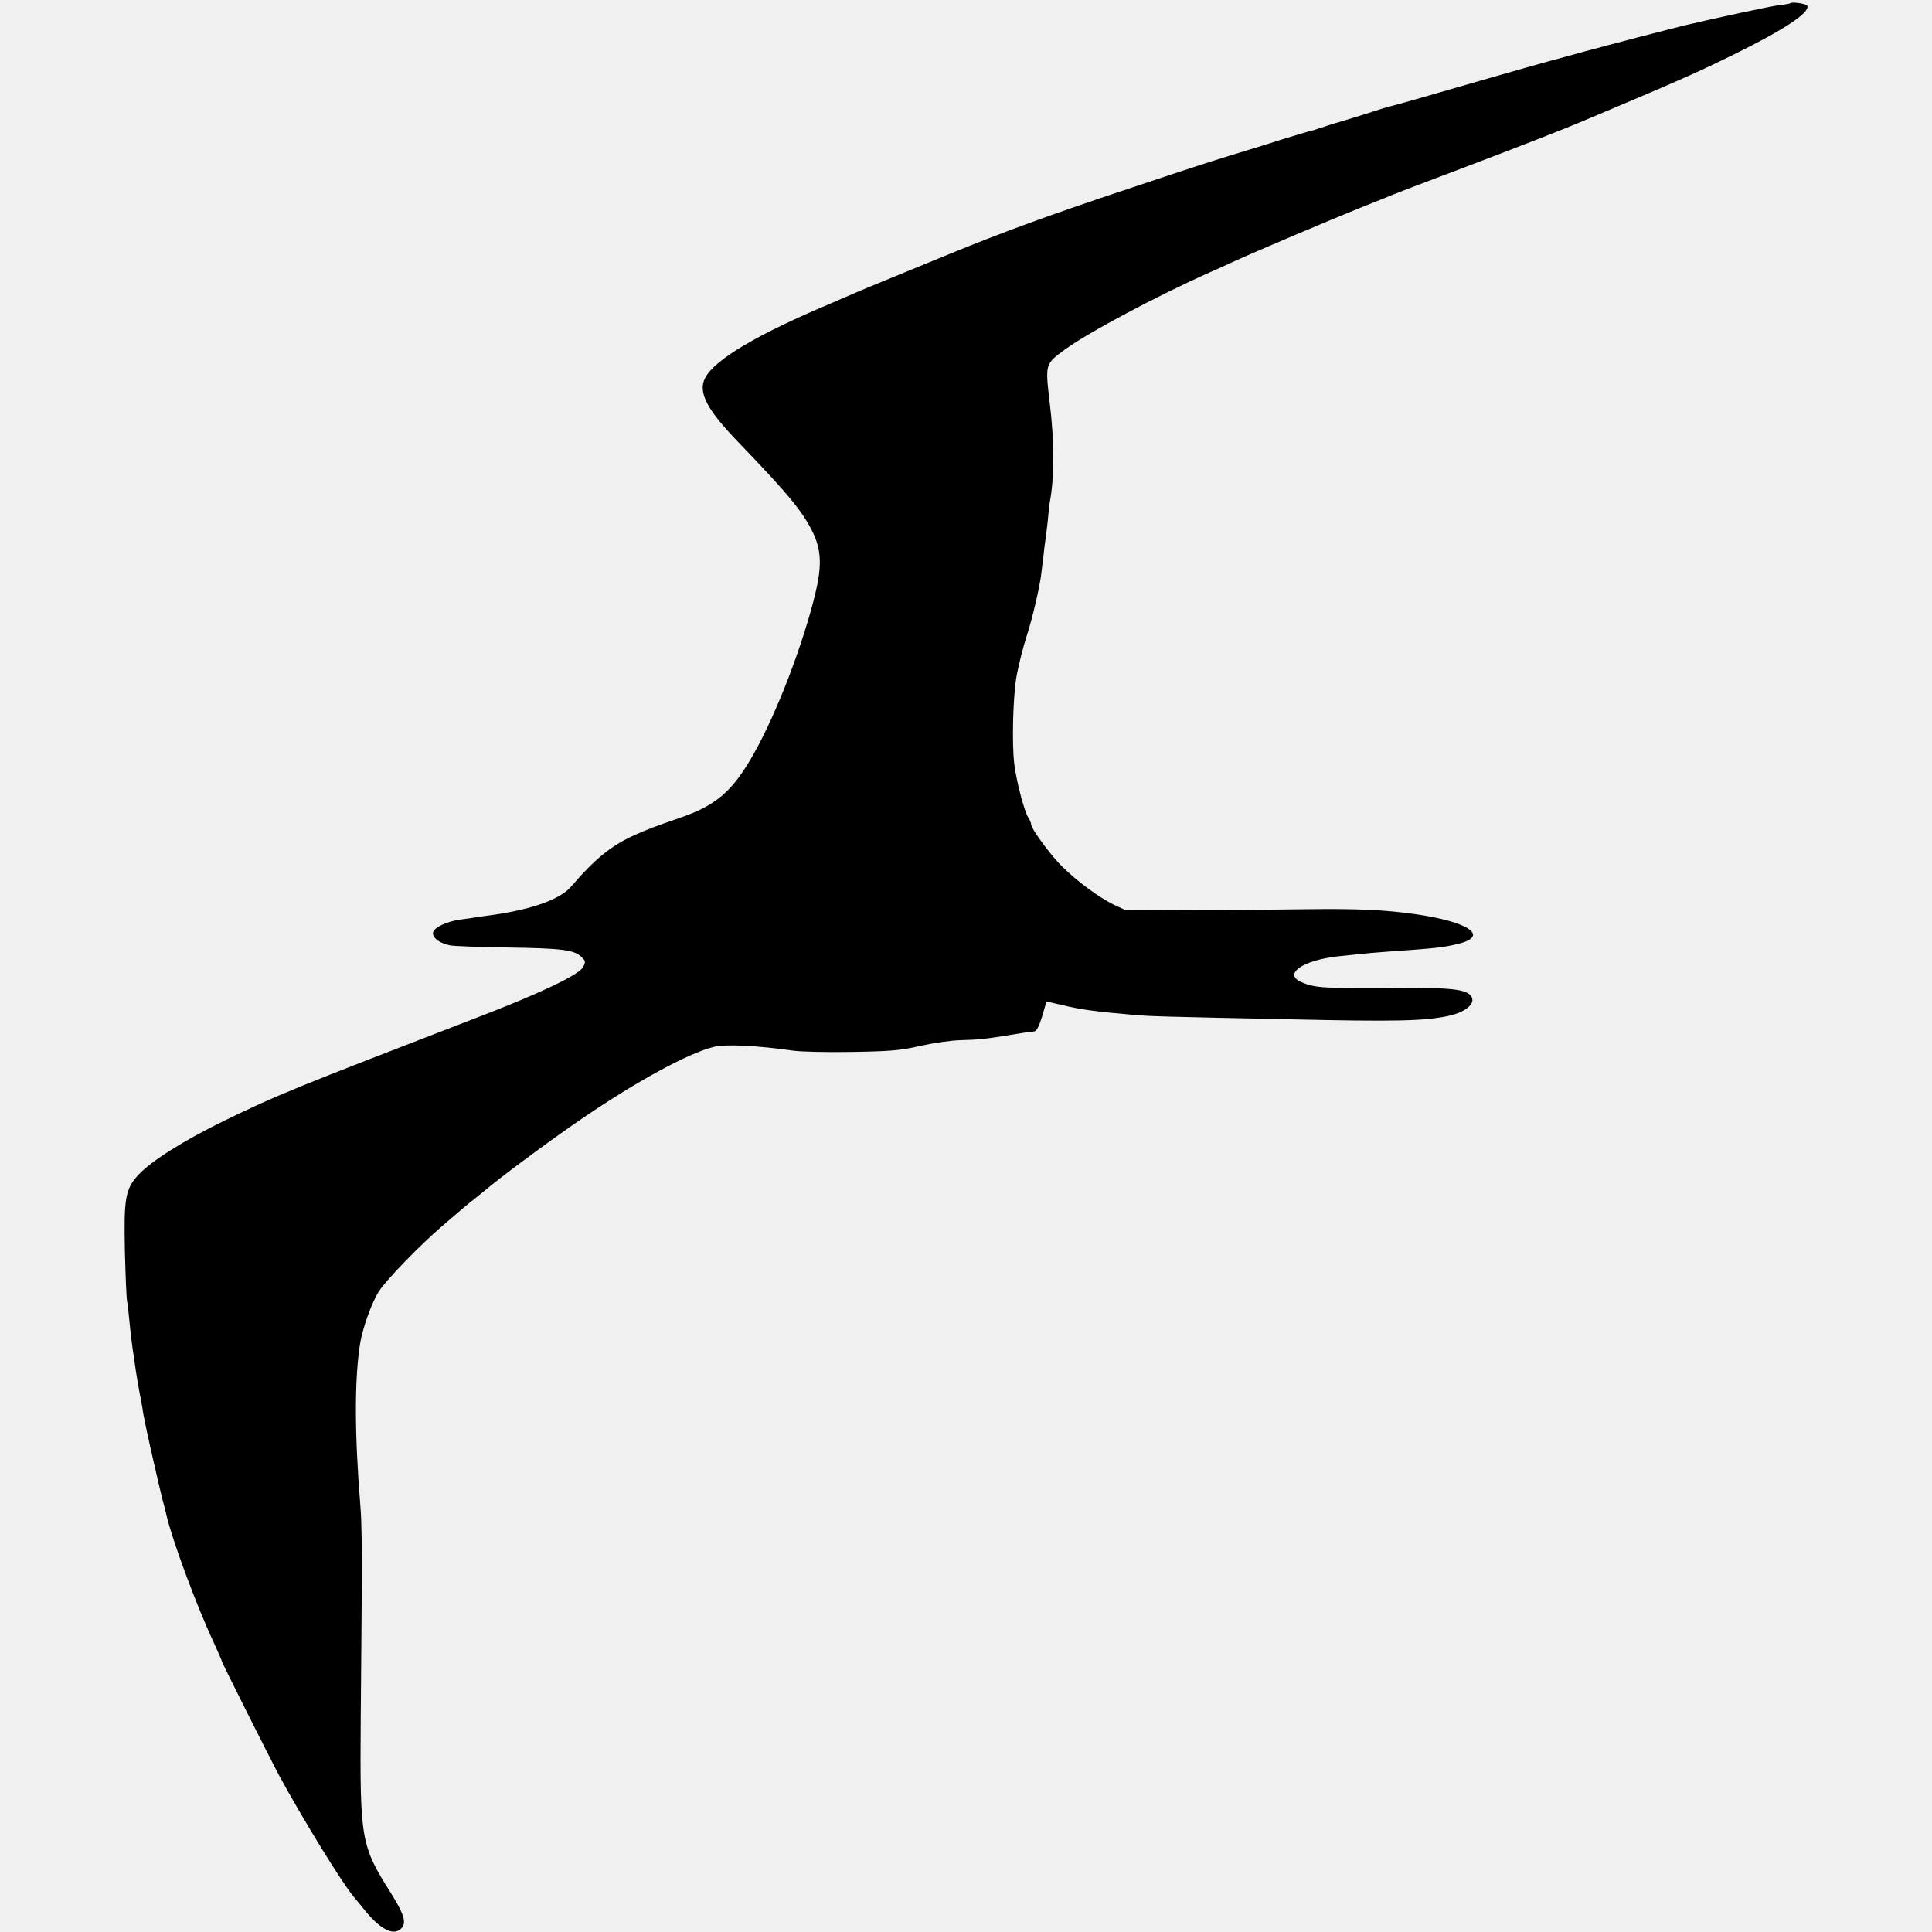
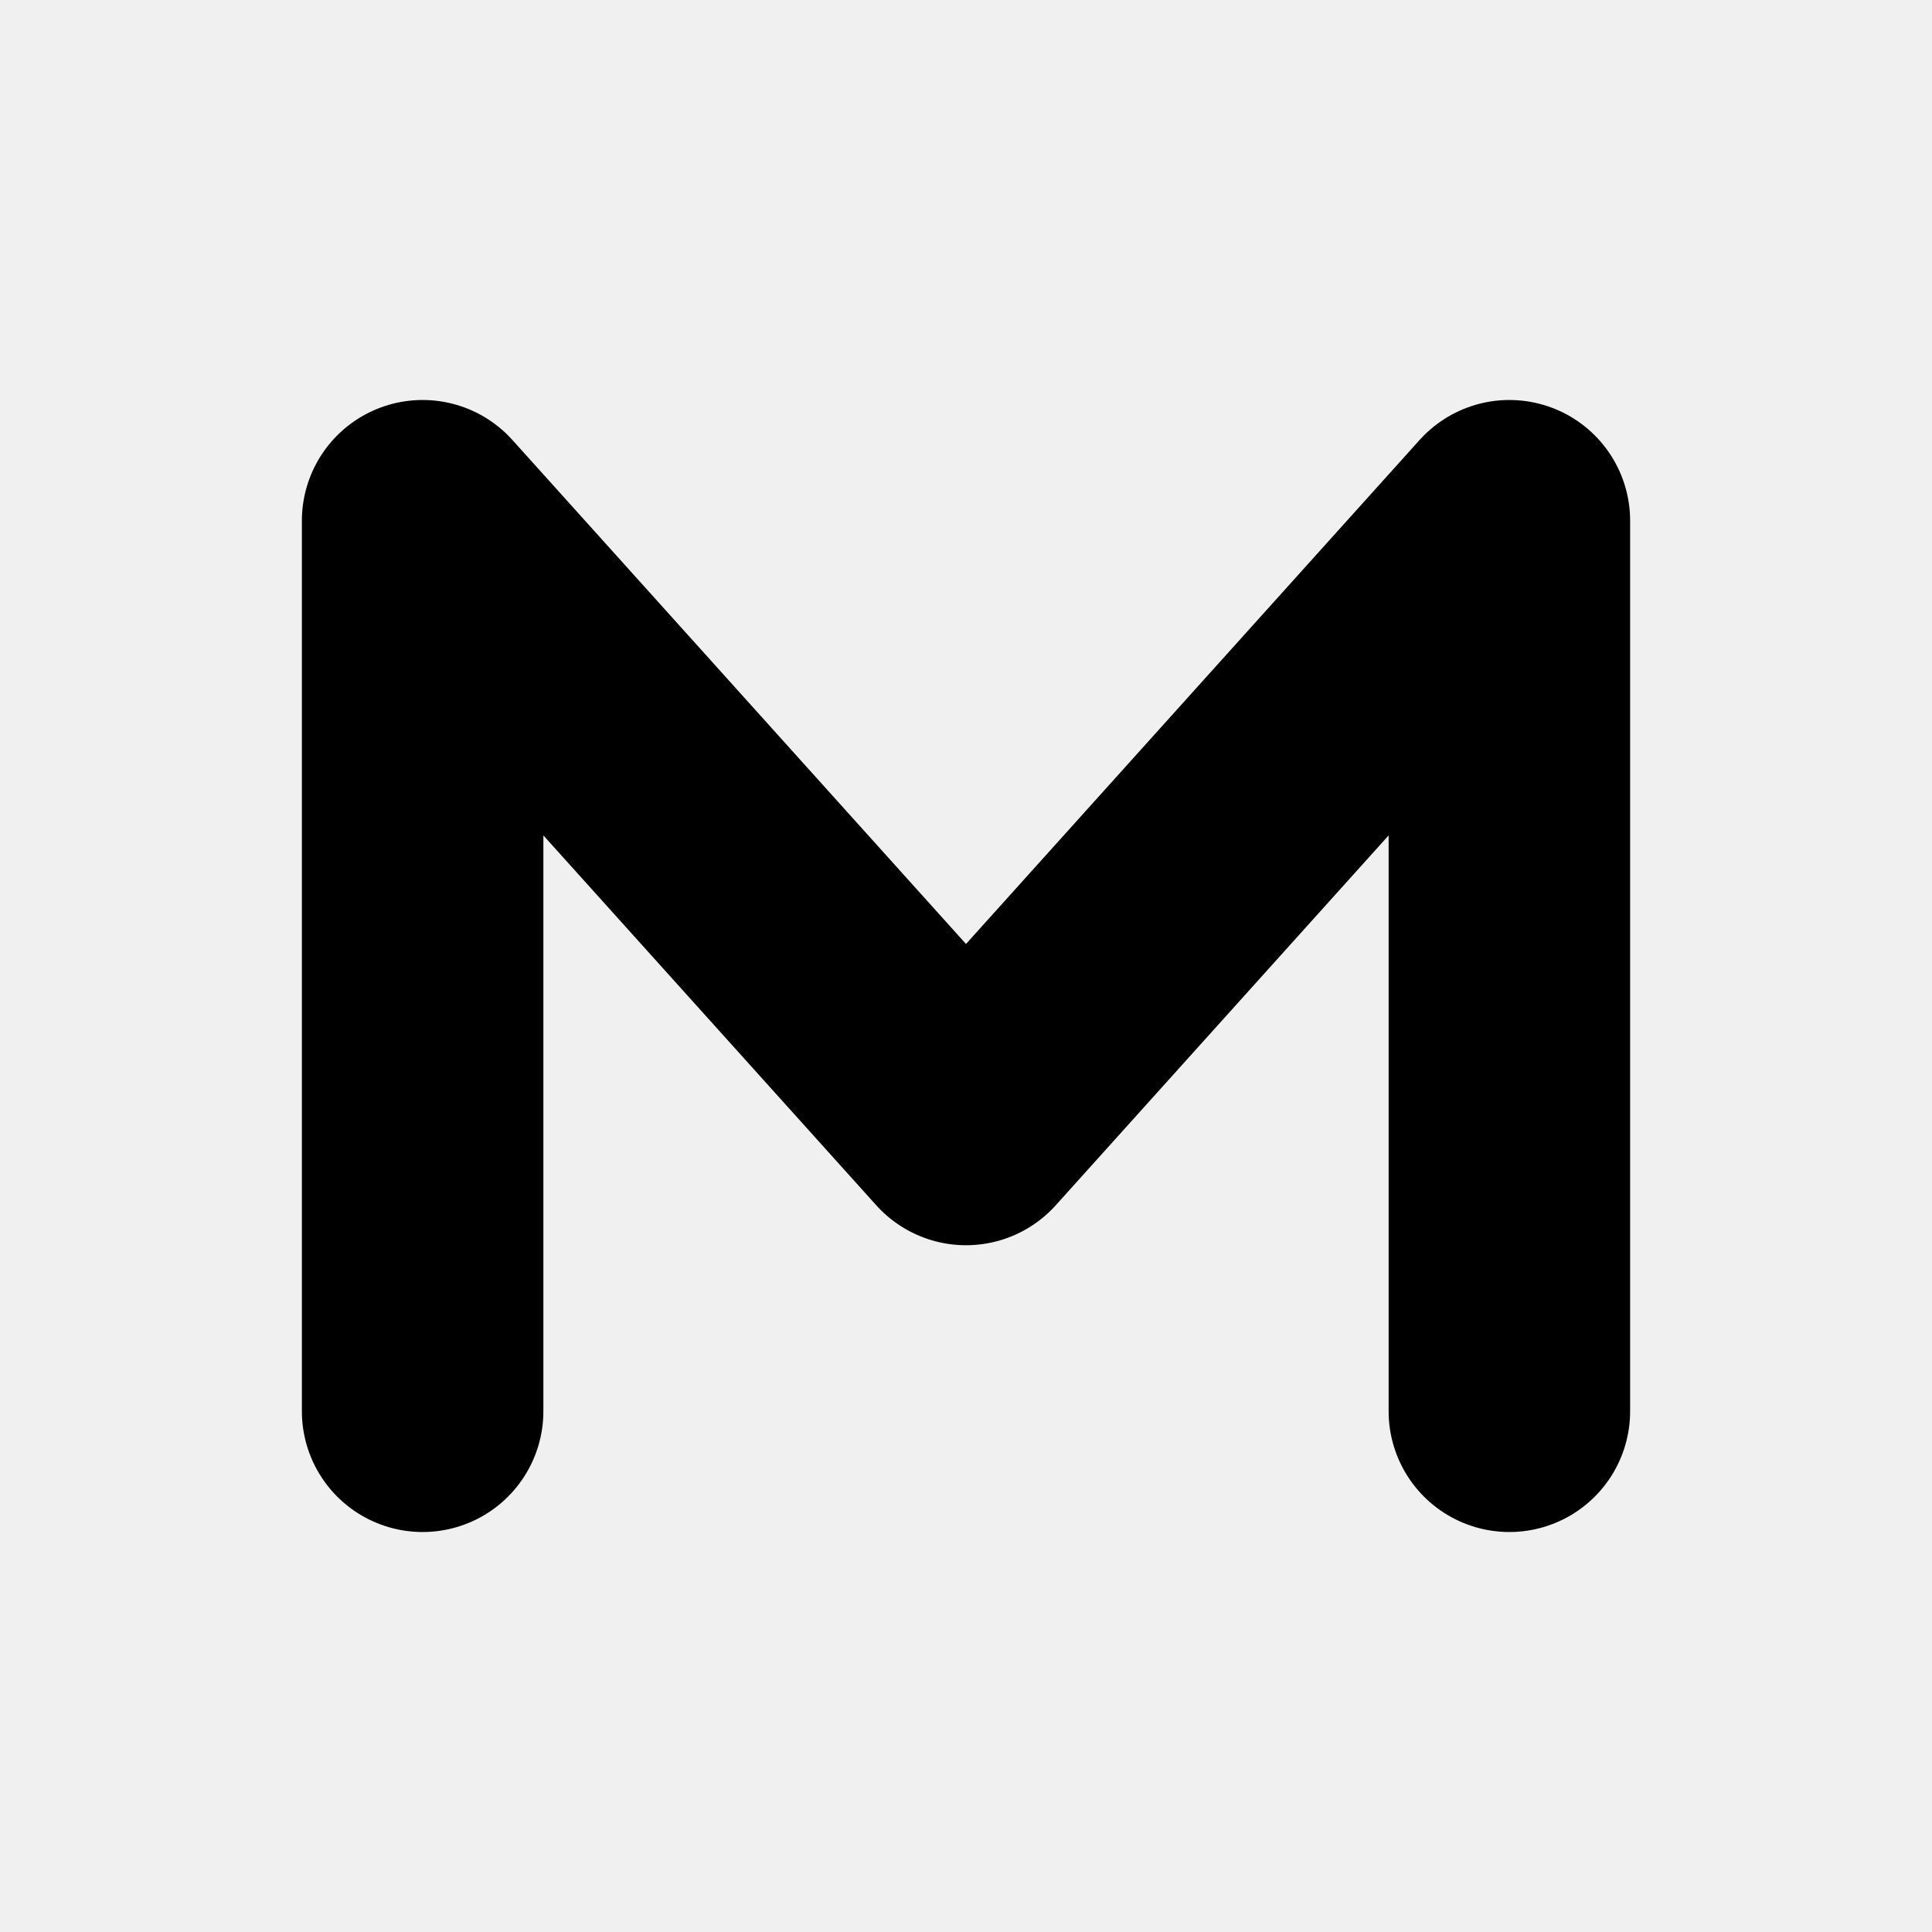
- <svg xmlns="http://www.w3.org/2000/svg" version="1.0" width="888pt" height="888pt" viewBox="0 0 888 888" preserveAspectRatio="xMidYMid meet">
-   <g transform="translate(0,888) scale(0.1,-0.1)" fill="#000000" stroke="none">
-     <path d="M8228 8865 c-2 -2 -25 -6 -53 -9 -38 -5 -278 -56 -425 -91 -33 -7 -381 -98 -465 -121 -49 -14 -124 -34 -165 -45 -67 -18 -485 -138 -615 -176 -50 -14 -106 -30 -135 -37 -8 -2 -35 -11 -60 -19 -25 -8 -85 -27 -135 -42 -49 -14 -101 -31 -115 -36 -14 -5 -34 -11 -45 -13 -11 -3 -65 -19 -120 -36 -55 -18 -127 -40 -160 -50 -175 -53 -247 -77 -550 -178 -364 -121 -578 -200 -820 -299 -88 -36 -214 -88 -280 -115 -66 -27 -129 -53 -140 -58 -11 -5 -67 -29 -125 -54 -342 -144 -535 -259 -579 -343 -34 -66 7 -145 156 -299 229 -238 293 -316 340 -413 38 -80 41 -152 10 -281 -57 -234 -175 -543 -281 -732 -98 -174 -172 -239 -341 -297 -116 -40 -147 -52 -210 -80 -107 -49 -179 -107 -290 -236 -51 -59 -179 -105 -365 -131 -19 -2 -48 -7 -65 -9 -16 -3 -50 -8 -75 -11 -69 -9 -130 -39 -130 -63 0 -24 31 -46 78 -56 18 -4 139 -8 270 -10 250 -4 302 -11 335 -44 19 -18 19 -23 7 -46 -19 -36 -198 -121 -490 -233 -850 -328 -914 -354 -1159 -473 -185 -90 -337 -186 -395 -249 -60 -65 -67 -107 -62 -350 3 -113 7 -216 10 -230 3 -14 7 -52 10 -85 7 -70 14 -128 21 -170 2 -16 7 -48 10 -70 3 -22 11 -64 16 -94 6 -30 12 -64 14 -75 1 -12 5 -34 9 -51 3 -16 8 -39 10 -50 12 -57 58 -258 71 -310 9 -33 18 -69 20 -79 25 -110 138 -416 216 -582 21 -47 39 -87 39 -90 0 -7 217 -438 261 -521 109 -201 293 -501 347 -564 11 -13 37 -44 56 -68 69 -82 126 -109 160 -75 26 25 14 65 -48 164 -138 218 -142 245 -138 800 2 206 4 488 5 625 1 138 -1 293 -6 345 -28 345 -28 594 -1 760 12 69 54 187 86 235 33 52 188 212 293 302 98 84 108 93 144 121 19 15 52 42 75 61 78 64 302 229 426 313 248 169 483 297 600 326 53 14 205 6 365 -17 33 -5 155 -8 270 -6 179 3 226 7 316 28 58 13 140 25 182 26 82 2 120 6 217 22 73 12 97 16 122 18 12 1 23 21 38 70 l20 68 74 -17 c81 -20 155 -30 331 -45 69 -6 132 -8 715 -20 484 -11 620 -8 729 16 85 19 131 63 98 96 -25 26 -104 34 -302 32 -373 -2 -408 -1 -471 26 -90 37 2 102 171 120 33 3 76 8 95 10 19 2 71 7 115 10 243 17 267 20 338 37 145 36 47 102 -203 137 -136 19 -262 25 -490 22 -124 -2 -362 -4 -530 -4 l-305 -1 -56 26 c-65 31 -171 109 -238 176 -52 51 -141 173 -141 191 0 6 -6 22 -14 34 -18 27 -54 165 -64 244 -12 98 -6 322 12 414 9 47 29 127 45 176 26 80 58 218 66 278 1 11 6 47 10 80 3 33 8 70 10 83 2 13 7 53 11 90 3 37 8 74 9 83 22 118 22 279 -1 464 -20 172 -20 172 70 238 108 79 426 248 666 355 25 11 77 34 115 52 92 42 443 191 570 242 55 22 109 44 120 48 24 11 130 52 390 150 199 75 449 173 500 195 17 7 118 50 225 95 237 100 333 143 490 220 229 113 348 191 337 223 -3 10 -70 20 -79 12z" />
-   </g>
+ <svg xmlns="http://www.w3.org/2000/svg" viewBox="0 0 512 512" width="512" height="512">
+   <style>
+     .mark { stroke: #000; }
+     @media (prefers-color-scheme: dark) {
+       .mark { stroke: #fff; }
+     }
+   </style>
+   <path class="mark" d="M112 374V138l144 160 144-160v236" fill="none" stroke-width="64" stroke-linecap="round" stroke-linejoin="round" />
</svg>
